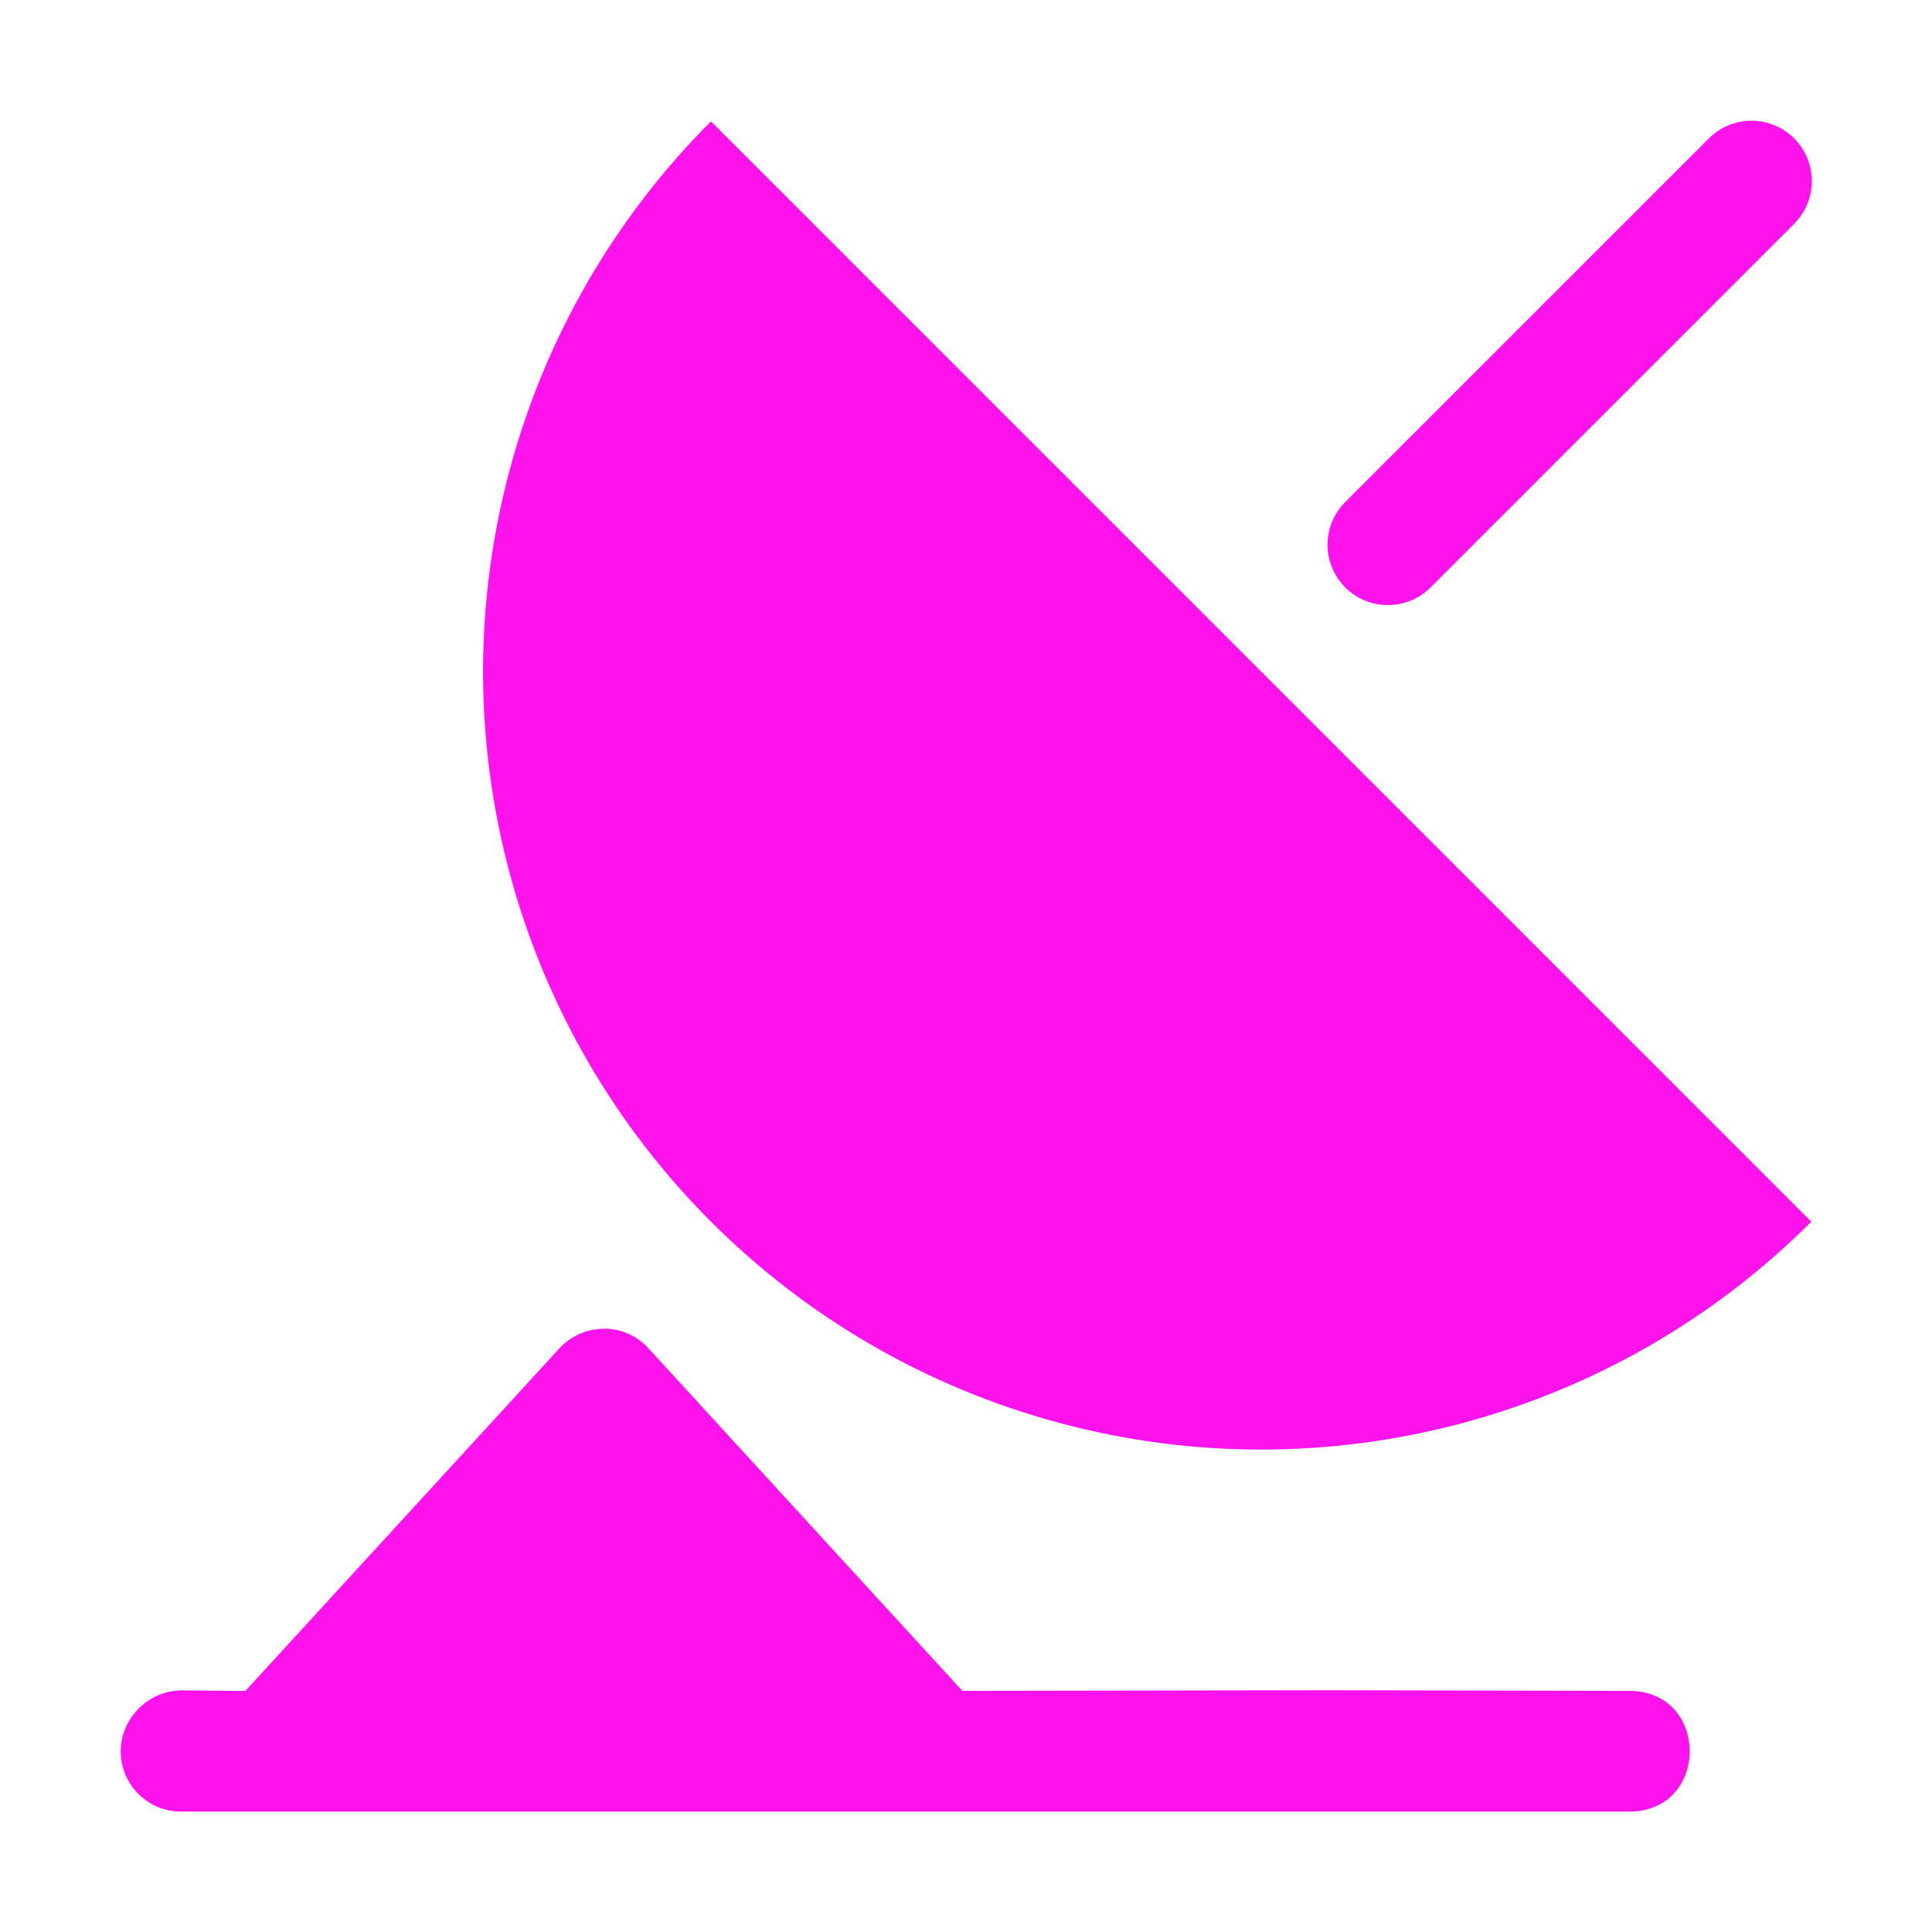
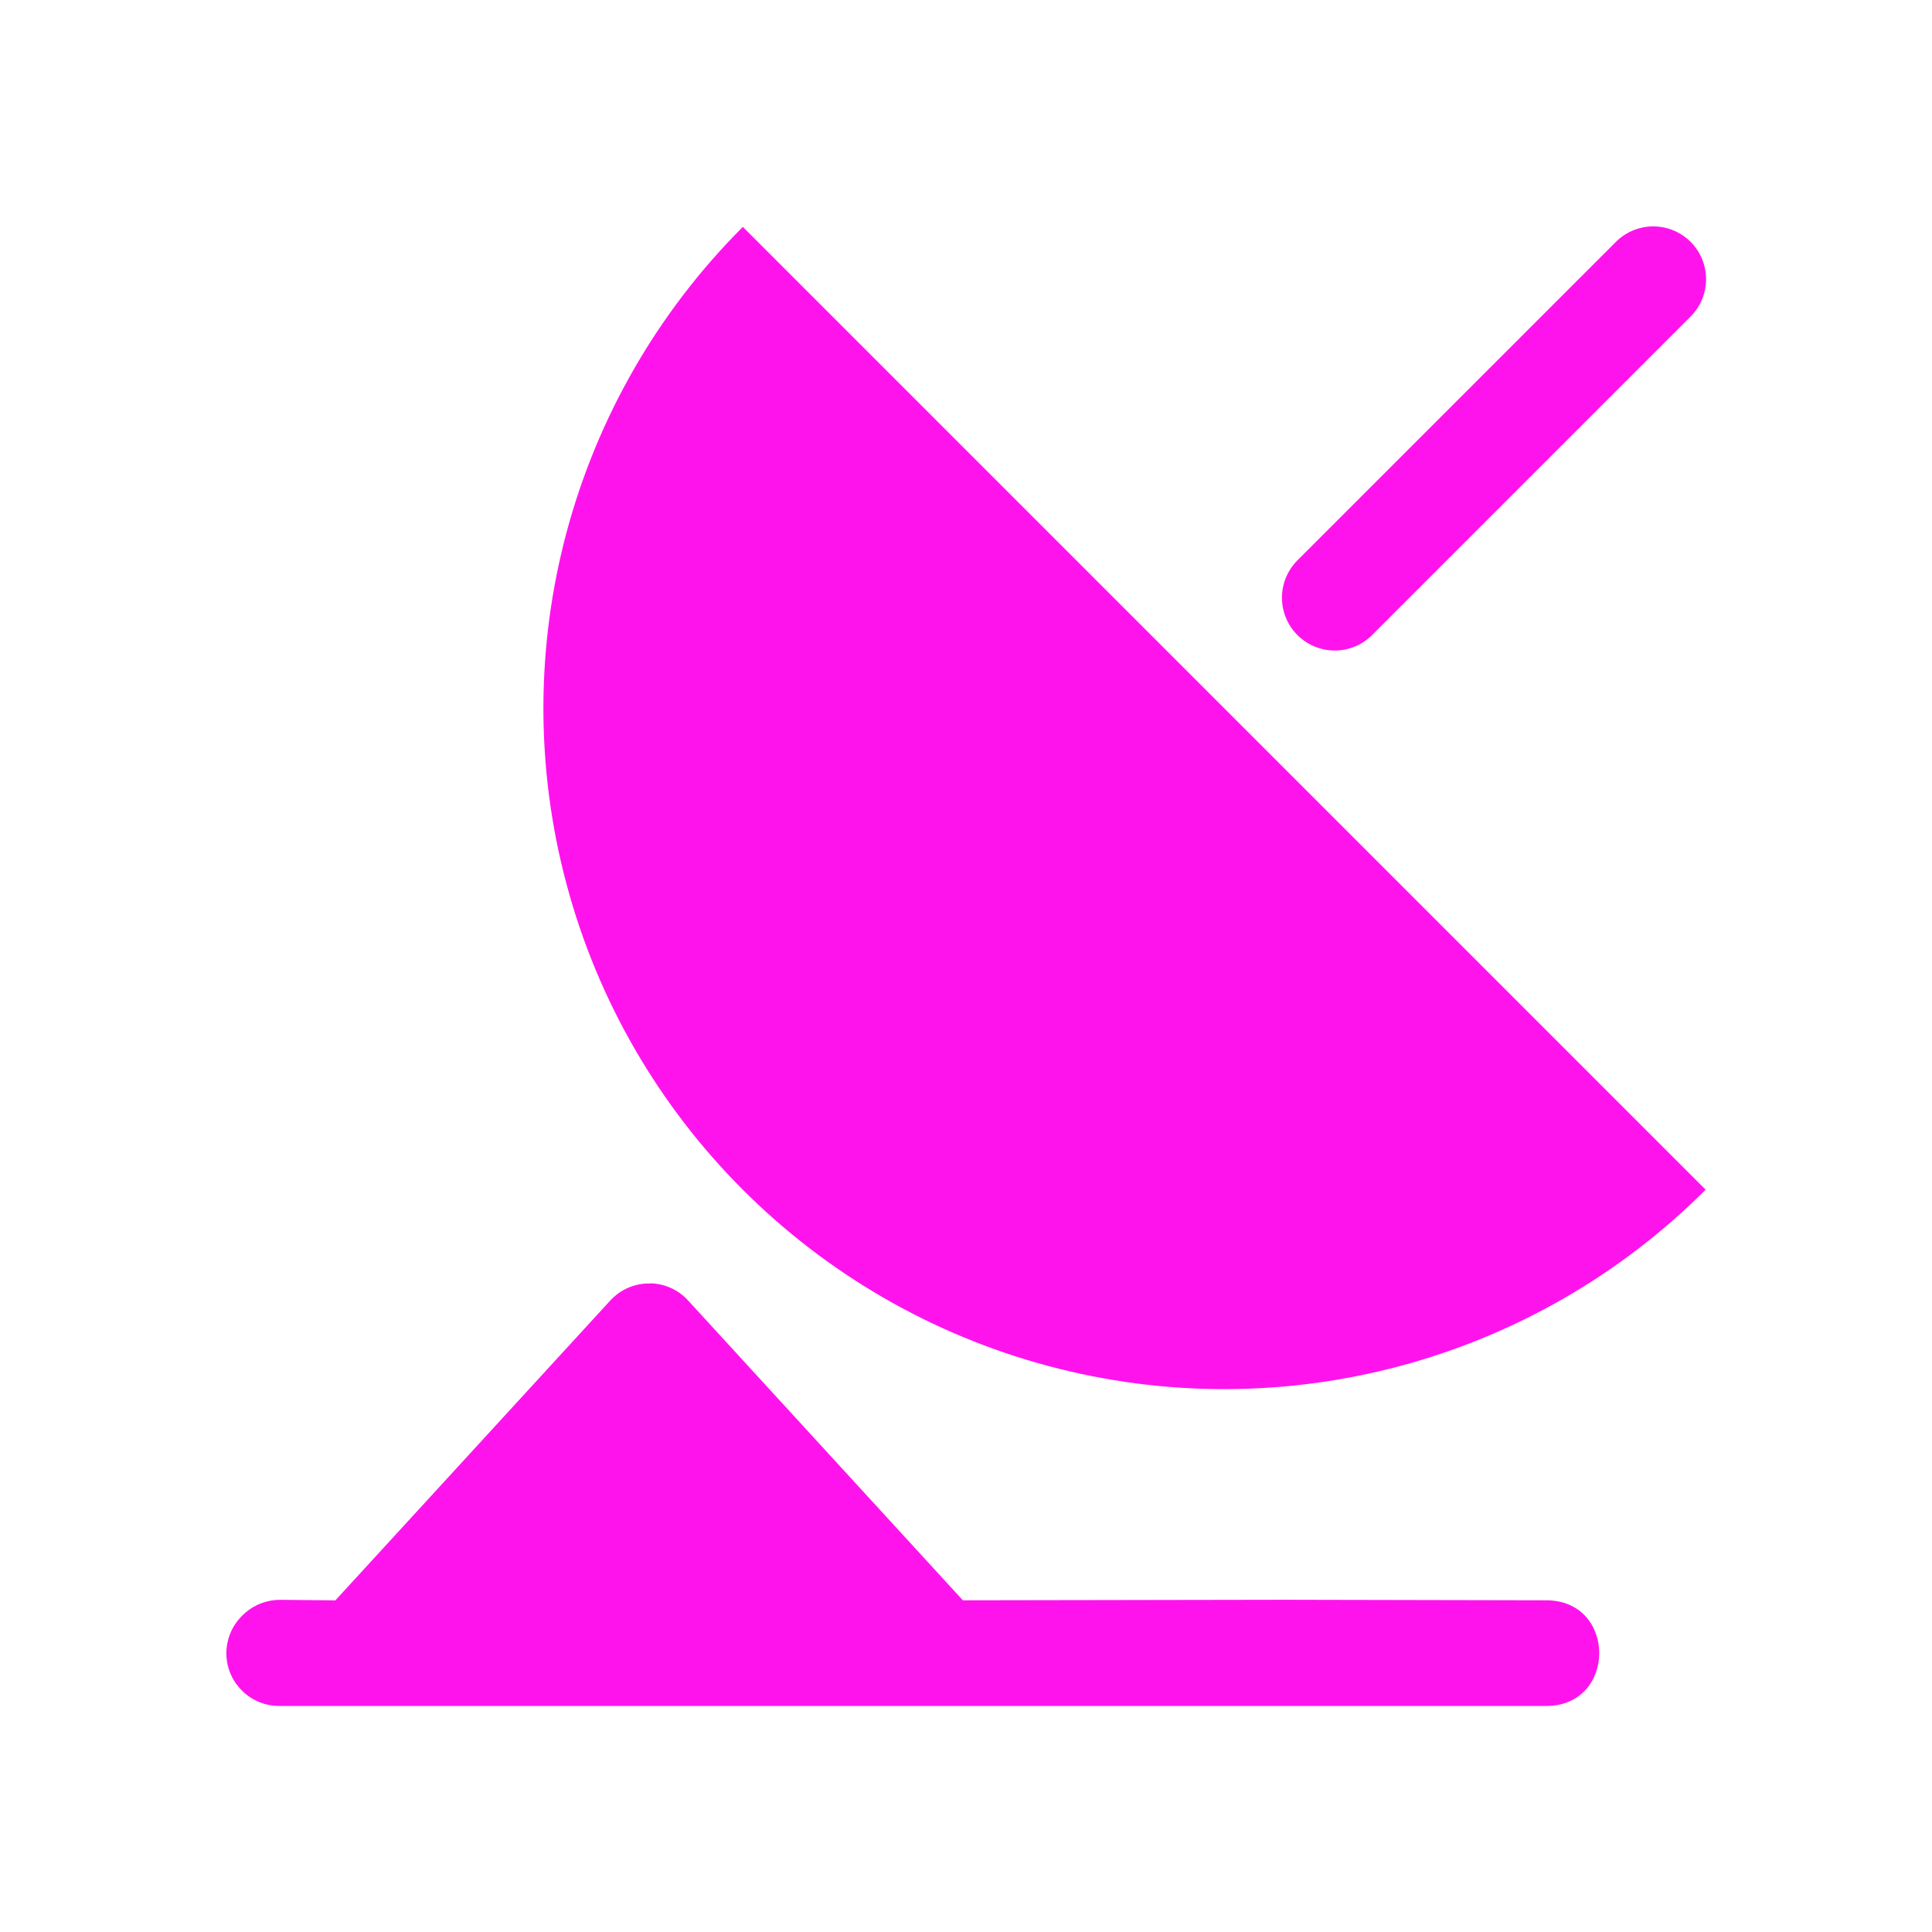
<svg xmlns="http://www.w3.org/2000/svg" height="32" width="32" version="1.1" viewBox="0 0 32 32" id="svg2">
  <defs id="defs10" />
-   <path id="path6" d="m 28.981,2 a 1,1 0 0 0 -0.688,0.303 l -6,6 a 1,1 0 1 0 1.414,1.414 l 6,-6 A 1,1 0 0 0 28.981,2 Z M 10.03,22.01 C 9.74,22 9.46,22.12 9.264,22.334 l -5.201,5.674 -1.045,-0.01 c -0.243,0 -0.479,0.086 -0.662,0.246 -0.019,0.016 -0.037,0.032 -0.055,0.049 l -0.01,0.012 c -0.197,0.198 -0.303,0.469 -0.291,0.748 0.025,0.534 0.466,0.954 1,0.953 l 1.494,0 10.977,0 0.031,0 11.496,0 0.002,0 c 1.315,-0.017 1.317,-1.98 0.002,-2 l -0.002,0 -4.998,-0.01 -0.004,0 -6.059,0.01 -5.201,-5.676 C 10.557,22.131 10.301,22.014 10.03,22.006 Z M 30.001,20.235 A 12.887,12.887 0 0 1 17.553,23.57 12.887,12.887 0 0 1 8.44,14.457 12.887,12.887 0 0 1 11.776,2.01" style="color:#000000;text-indent:0;text-decoration:none;text-decoration-line:none;text-decoration-style:solid;text-decoration-color:#000000;text-transform:none;block-progression:tb;white-space:normal;isolation:auto;mix-blend-mode:normal;solid-color:#000000;fill:#ff13ed;color-rendering:auto;image-rendering:auto;shape-rendering:auto;fill-opacity:1" />
+   <path id="path6" d="m 27.358,3.75 a 0.875,0.875 0 0 0 -0.602,0.265 l -5.25,5.25 a 0.875,0.875 0 1 0 1.237,1.237 l 5.25,-5.25 a 0.875,0.875 0 0 0 -0.636,-1.502 z M 10.776,21.259 c -0.254,-0.009 -0.498,0.096 -0.67,0.284 L 5.555,26.507 4.641,26.498 c -0.213,0 -0.419,0.075 -0.579,0.215 -0.016,0.014 -0.032,0.028 -0.048,0.043 l -0.009,0.011 c -0.173,0.173 -0.265,0.41 -0.255,0.655 0.022,0.467 0.407,0.834 0.875,0.834 l 1.307,0 9.605,0 0.027,0 10.059,0 0.002,0 c 1.15,-0.015 1.152,-1.733 0.002,-1.75 l -0.002,0 -4.373,-0.009 -0.003,0 -5.301,0.009 -4.551,-4.966 C 11.237,21.365 11.013,21.262 10.777,21.256 z M 28.251,19.705 A 11.276,11.276 0 0 1 17.359,22.624 11.276,11.276 0 0 1 9.385,14.65 11.276,11.276 0 0 1 12.304,3.758" style="text-indent:0;text-decoration:none;text-transform:none;block-progression:tb;color:#000000;fill:#ff13ed;fill-opacity:1" />
</svg>
